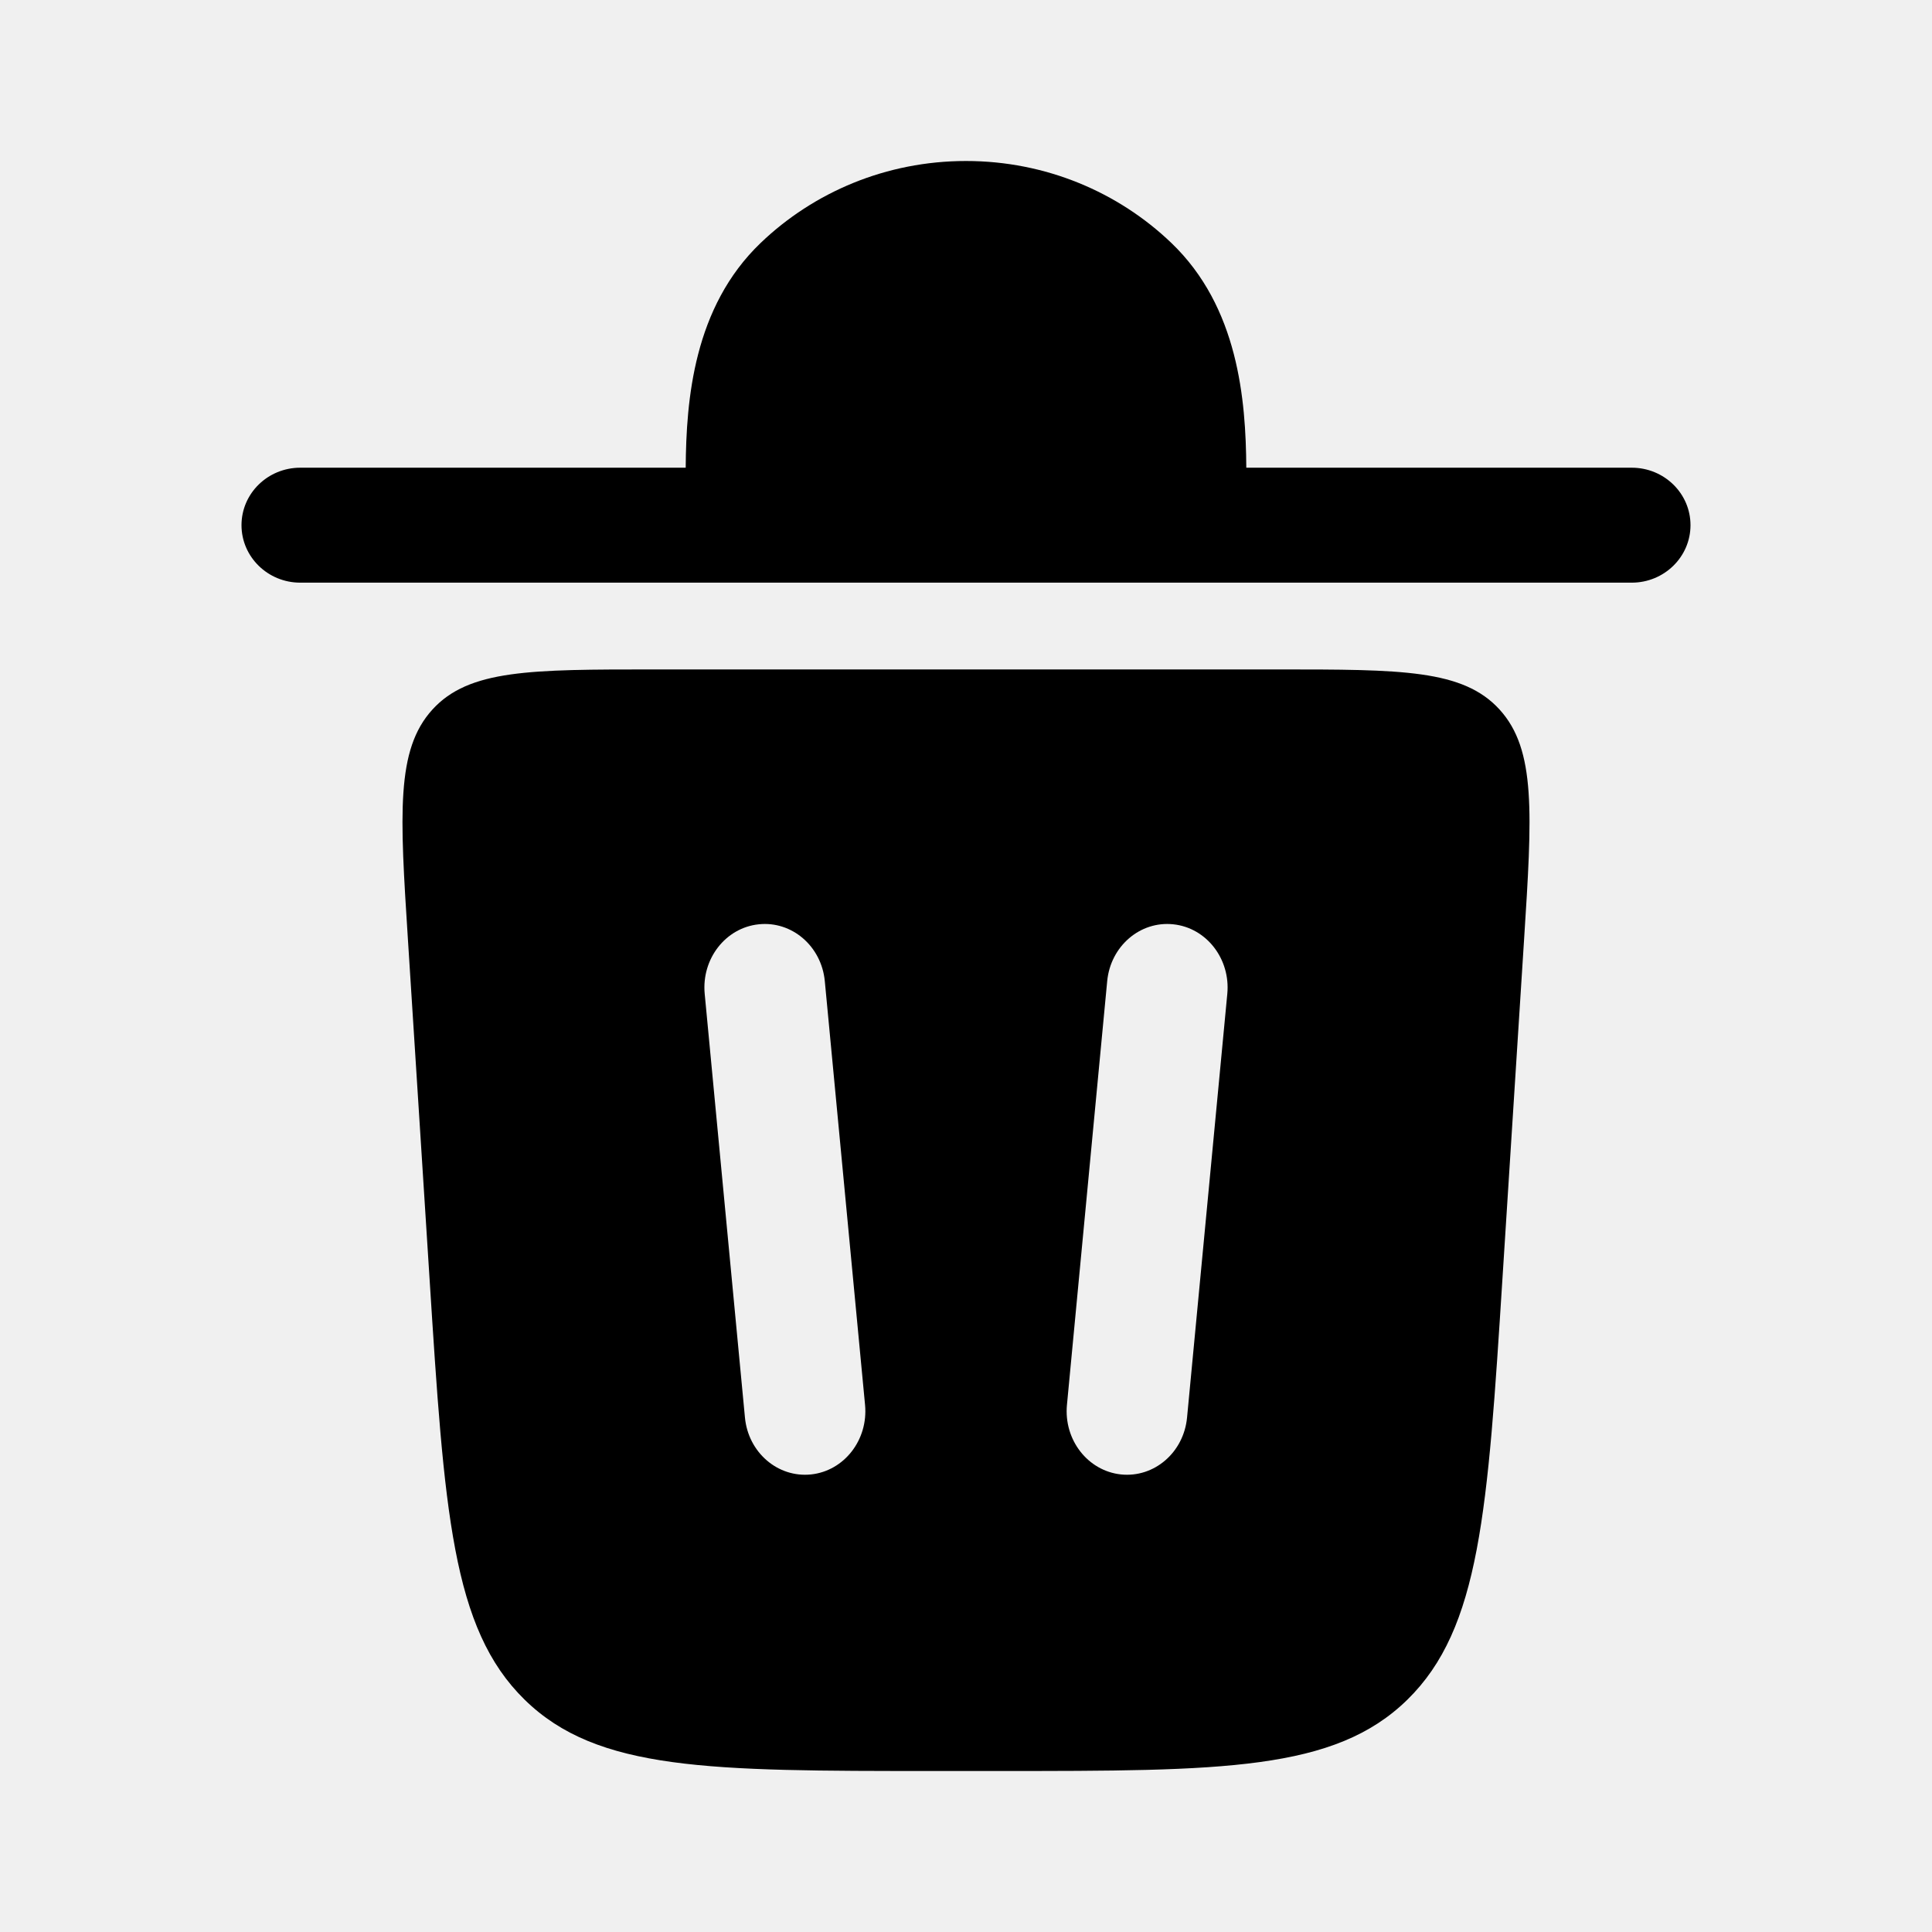
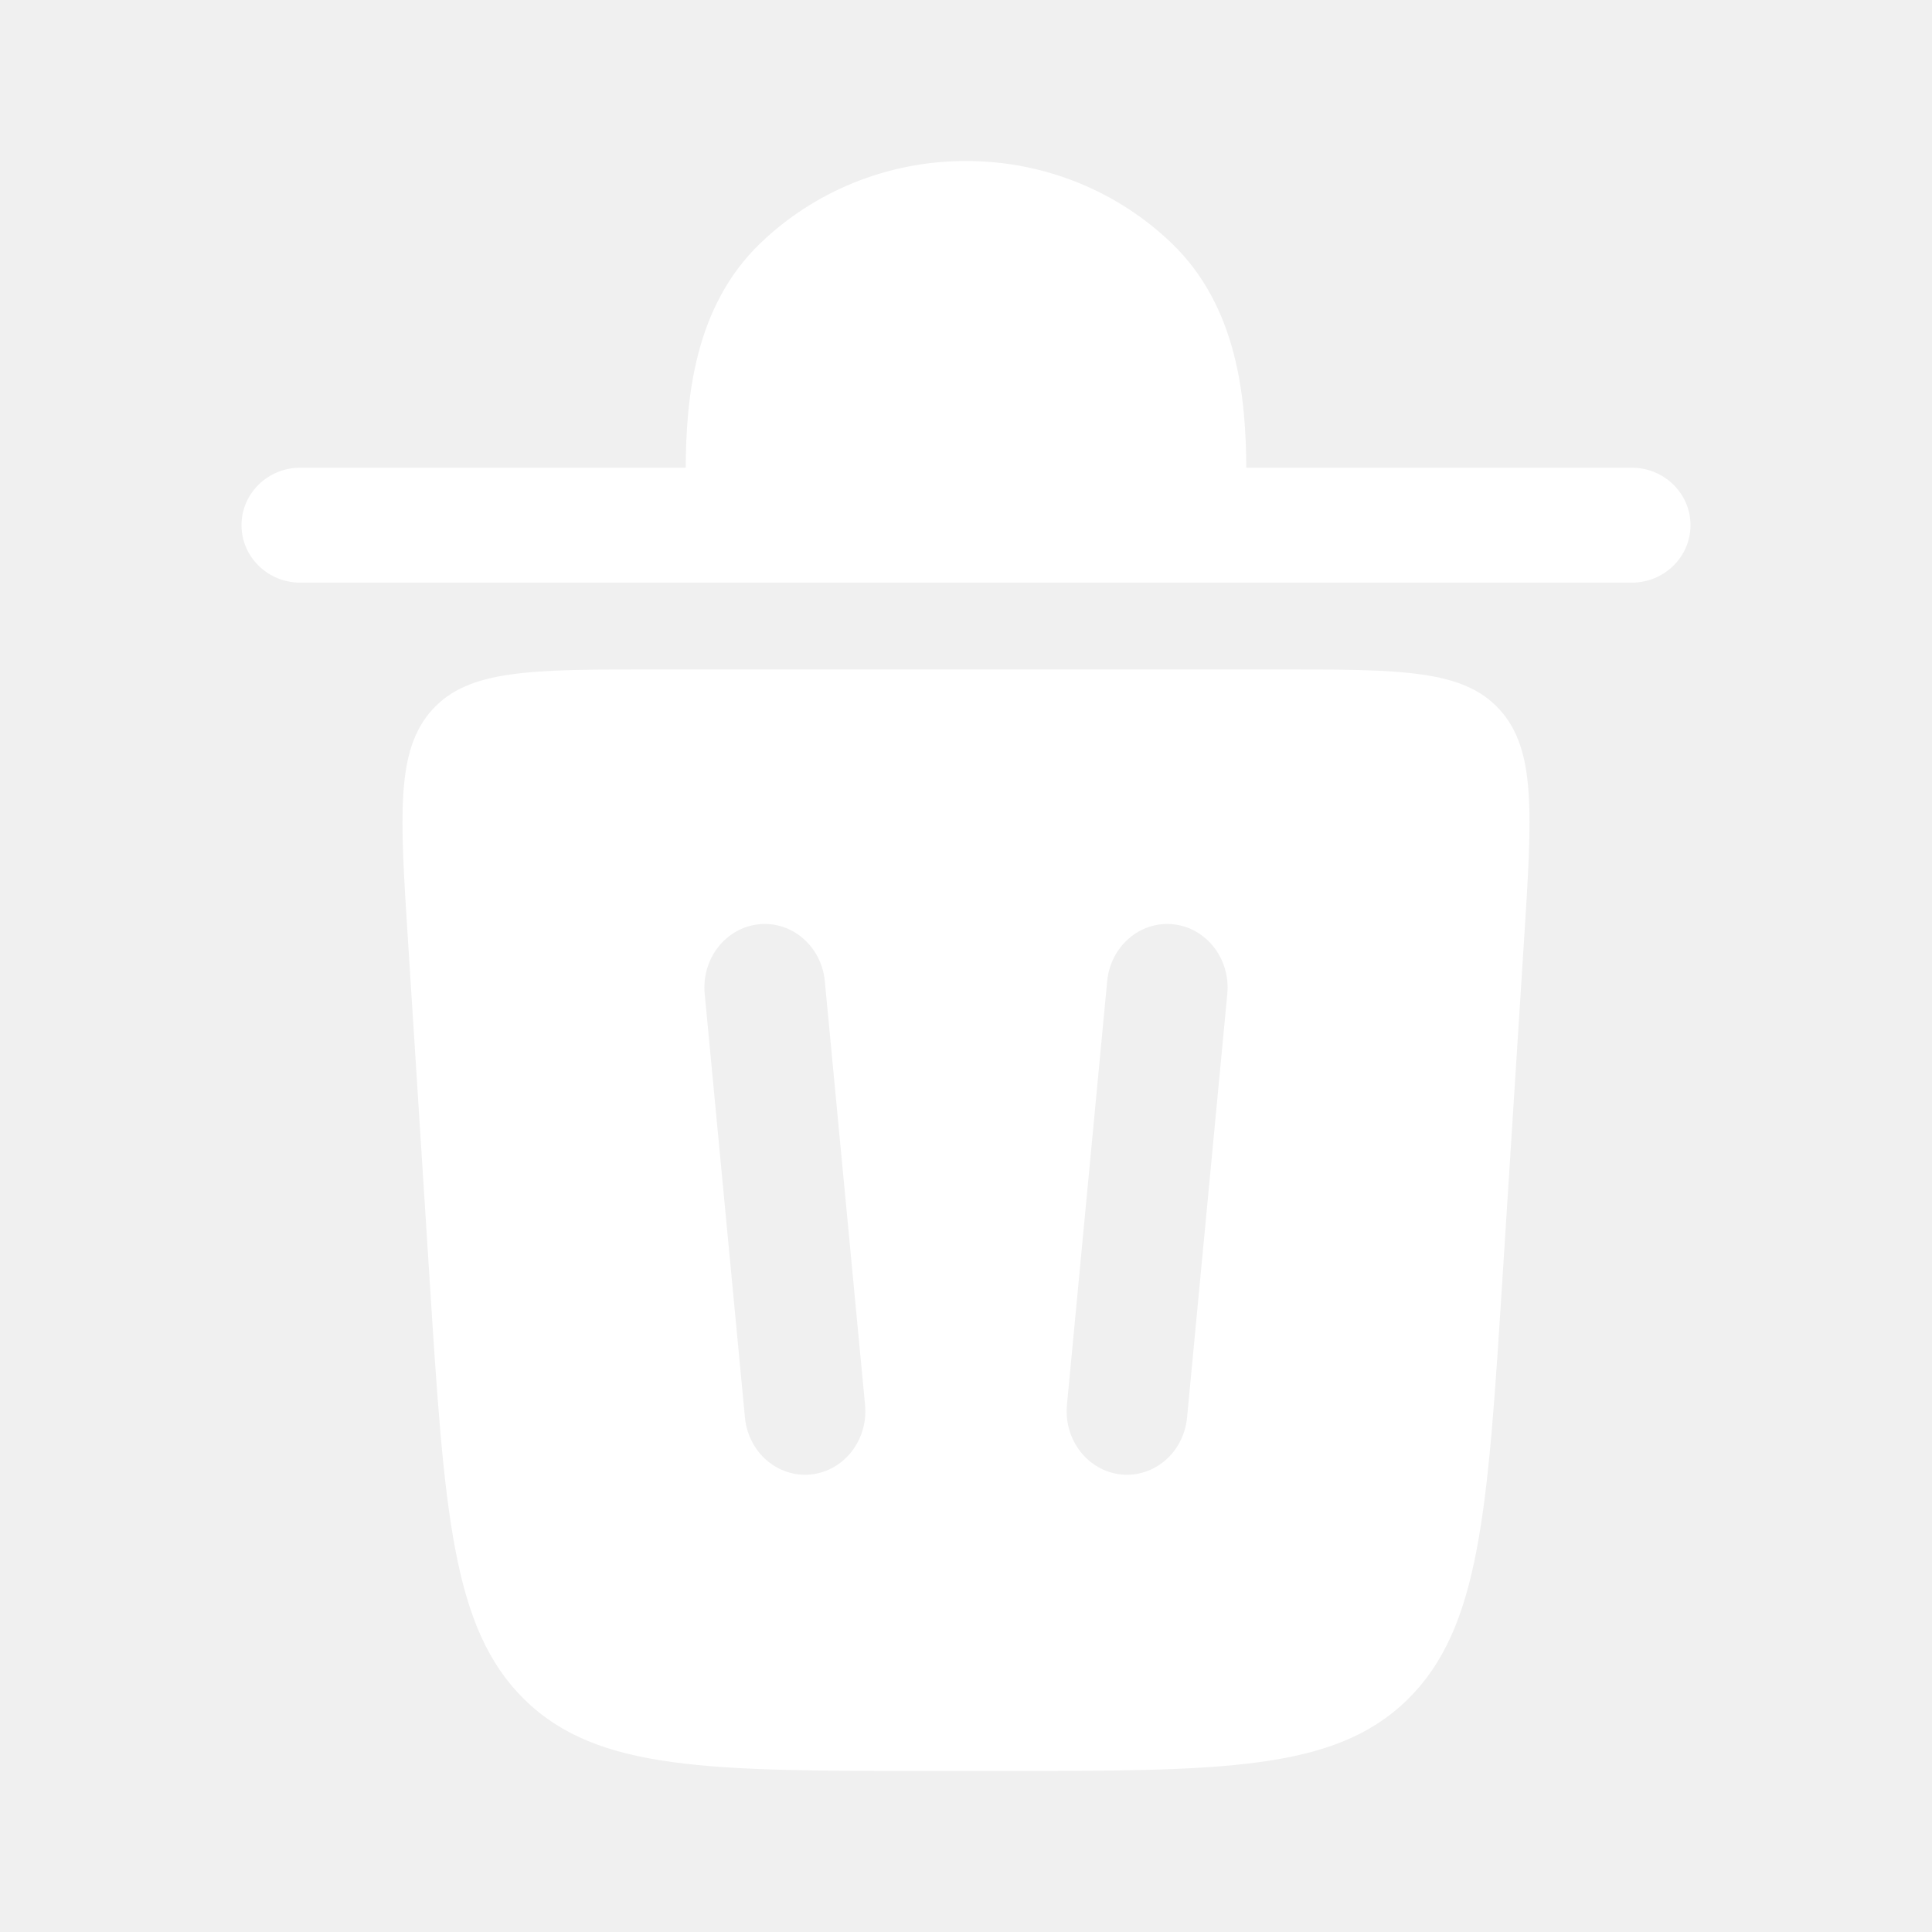
<svg xmlns="http://www.w3.org/2000/svg" width="800px" height="800px" viewBox="0 0 24 24" fill="none">
-   <path d="M3 6.524C3 6.129 3.327 5.81 3.73 5.81H8.518C8.524 4.968 8.616 3.815 9.45 3.017C10.107 2.388 11.008 2 12 2C12.992 2 13.893 2.388 14.55 3.017C15.384 3.815 15.476 4.968 15.482 5.81H20.27C20.673 5.81 21 6.129 21 6.524C21 6.918 20.673 7.238 20.27 7.238H3.73C3.327 7.238 3 6.918 3 6.524Z" fill="#000000" />
-   <path fill-rule="evenodd" clip-rule="evenodd" d="M11.596 22H12.404C15.187 22 16.578 22 17.483 21.114C18.388 20.228 18.48 18.775 18.665 15.868L18.932 11.681C19.033 10.104 19.083 9.315 18.629 8.815C18.175 8.316 17.409 8.316 15.876 8.316H8.124C6.591 8.316 5.825 8.316 5.371 8.815C4.917 9.315 4.967 10.104 5.068 11.681L5.335 15.868C5.52 18.775 5.612 20.228 6.517 21.114C7.422 22 8.813 22 11.596 22ZM10.246 12.188C10.205 11.755 9.838 11.438 9.425 11.482C9.013 11.525 8.713 11.912 8.754 12.346L9.254 17.609C9.295 18.043 9.662 18.359 10.075 18.316C10.487 18.272 10.787 17.886 10.746 17.452L10.246 12.188ZM14.575 11.482C14.987 11.525 15.287 11.912 15.246 12.346L14.746 17.609C14.705 18.043 14.338 18.359 13.925 18.316C13.513 18.272 13.213 17.886 13.254 17.452L13.754 12.188C13.795 11.755 14.162 11.438 14.575 11.482Z" fill="#000000" />
+   <path d="M3 6.524C3 6.129 3.327 5.81 3.73 5.81H8.518C8.524 4.968 8.616 3.815 9.45 3.017C10.107 2.388 11.008 2 12 2C12.992 2 13.893 2.388 14.55 3.017C15.384 3.815 15.476 4.968 15.482 5.81H20.27C20.673 5.81 21 6.129 21 6.524C21 6.918 20.673 7.238 20.27 7.238H3.73C3.327 7.238 3 6.918 3 6.524Z" fill="#ffffff" />
+   <path fill-rule="evenodd" clip-rule="evenodd" d="M11.596 22H12.404C15.187 22 16.578 22 17.483 21.114C18.388 20.228 18.48 18.775 18.665 15.868L18.932 11.681C19.033 10.104 19.083 9.315 18.629 8.815C18.175 8.316 17.409 8.316 15.876 8.316H8.124C6.591 8.316 5.825 8.316 5.371 8.815C4.917 9.315 4.967 10.104 5.068 11.681L5.335 15.868C5.52 18.775 5.612 20.228 6.517 21.114C7.422 22 8.813 22 11.596 22ZM10.246 12.188C10.205 11.755 9.838 11.438 9.425 11.482C9.013 11.525 8.713 11.912 8.754 12.346L9.254 17.609C9.295 18.043 9.662 18.359 10.075 18.316C10.487 18.272 10.787 17.886 10.746 17.452L10.246 12.188ZM14.575 11.482C14.987 11.525 15.287 11.912 15.246 12.346L14.746 17.609C14.705 18.043 14.338 18.359 13.925 18.316C13.513 18.272 13.213 17.886 13.254 17.452L13.754 12.188C13.795 11.755 14.162 11.438 14.575 11.482Z" fill="#ffffff" />
</svg>
